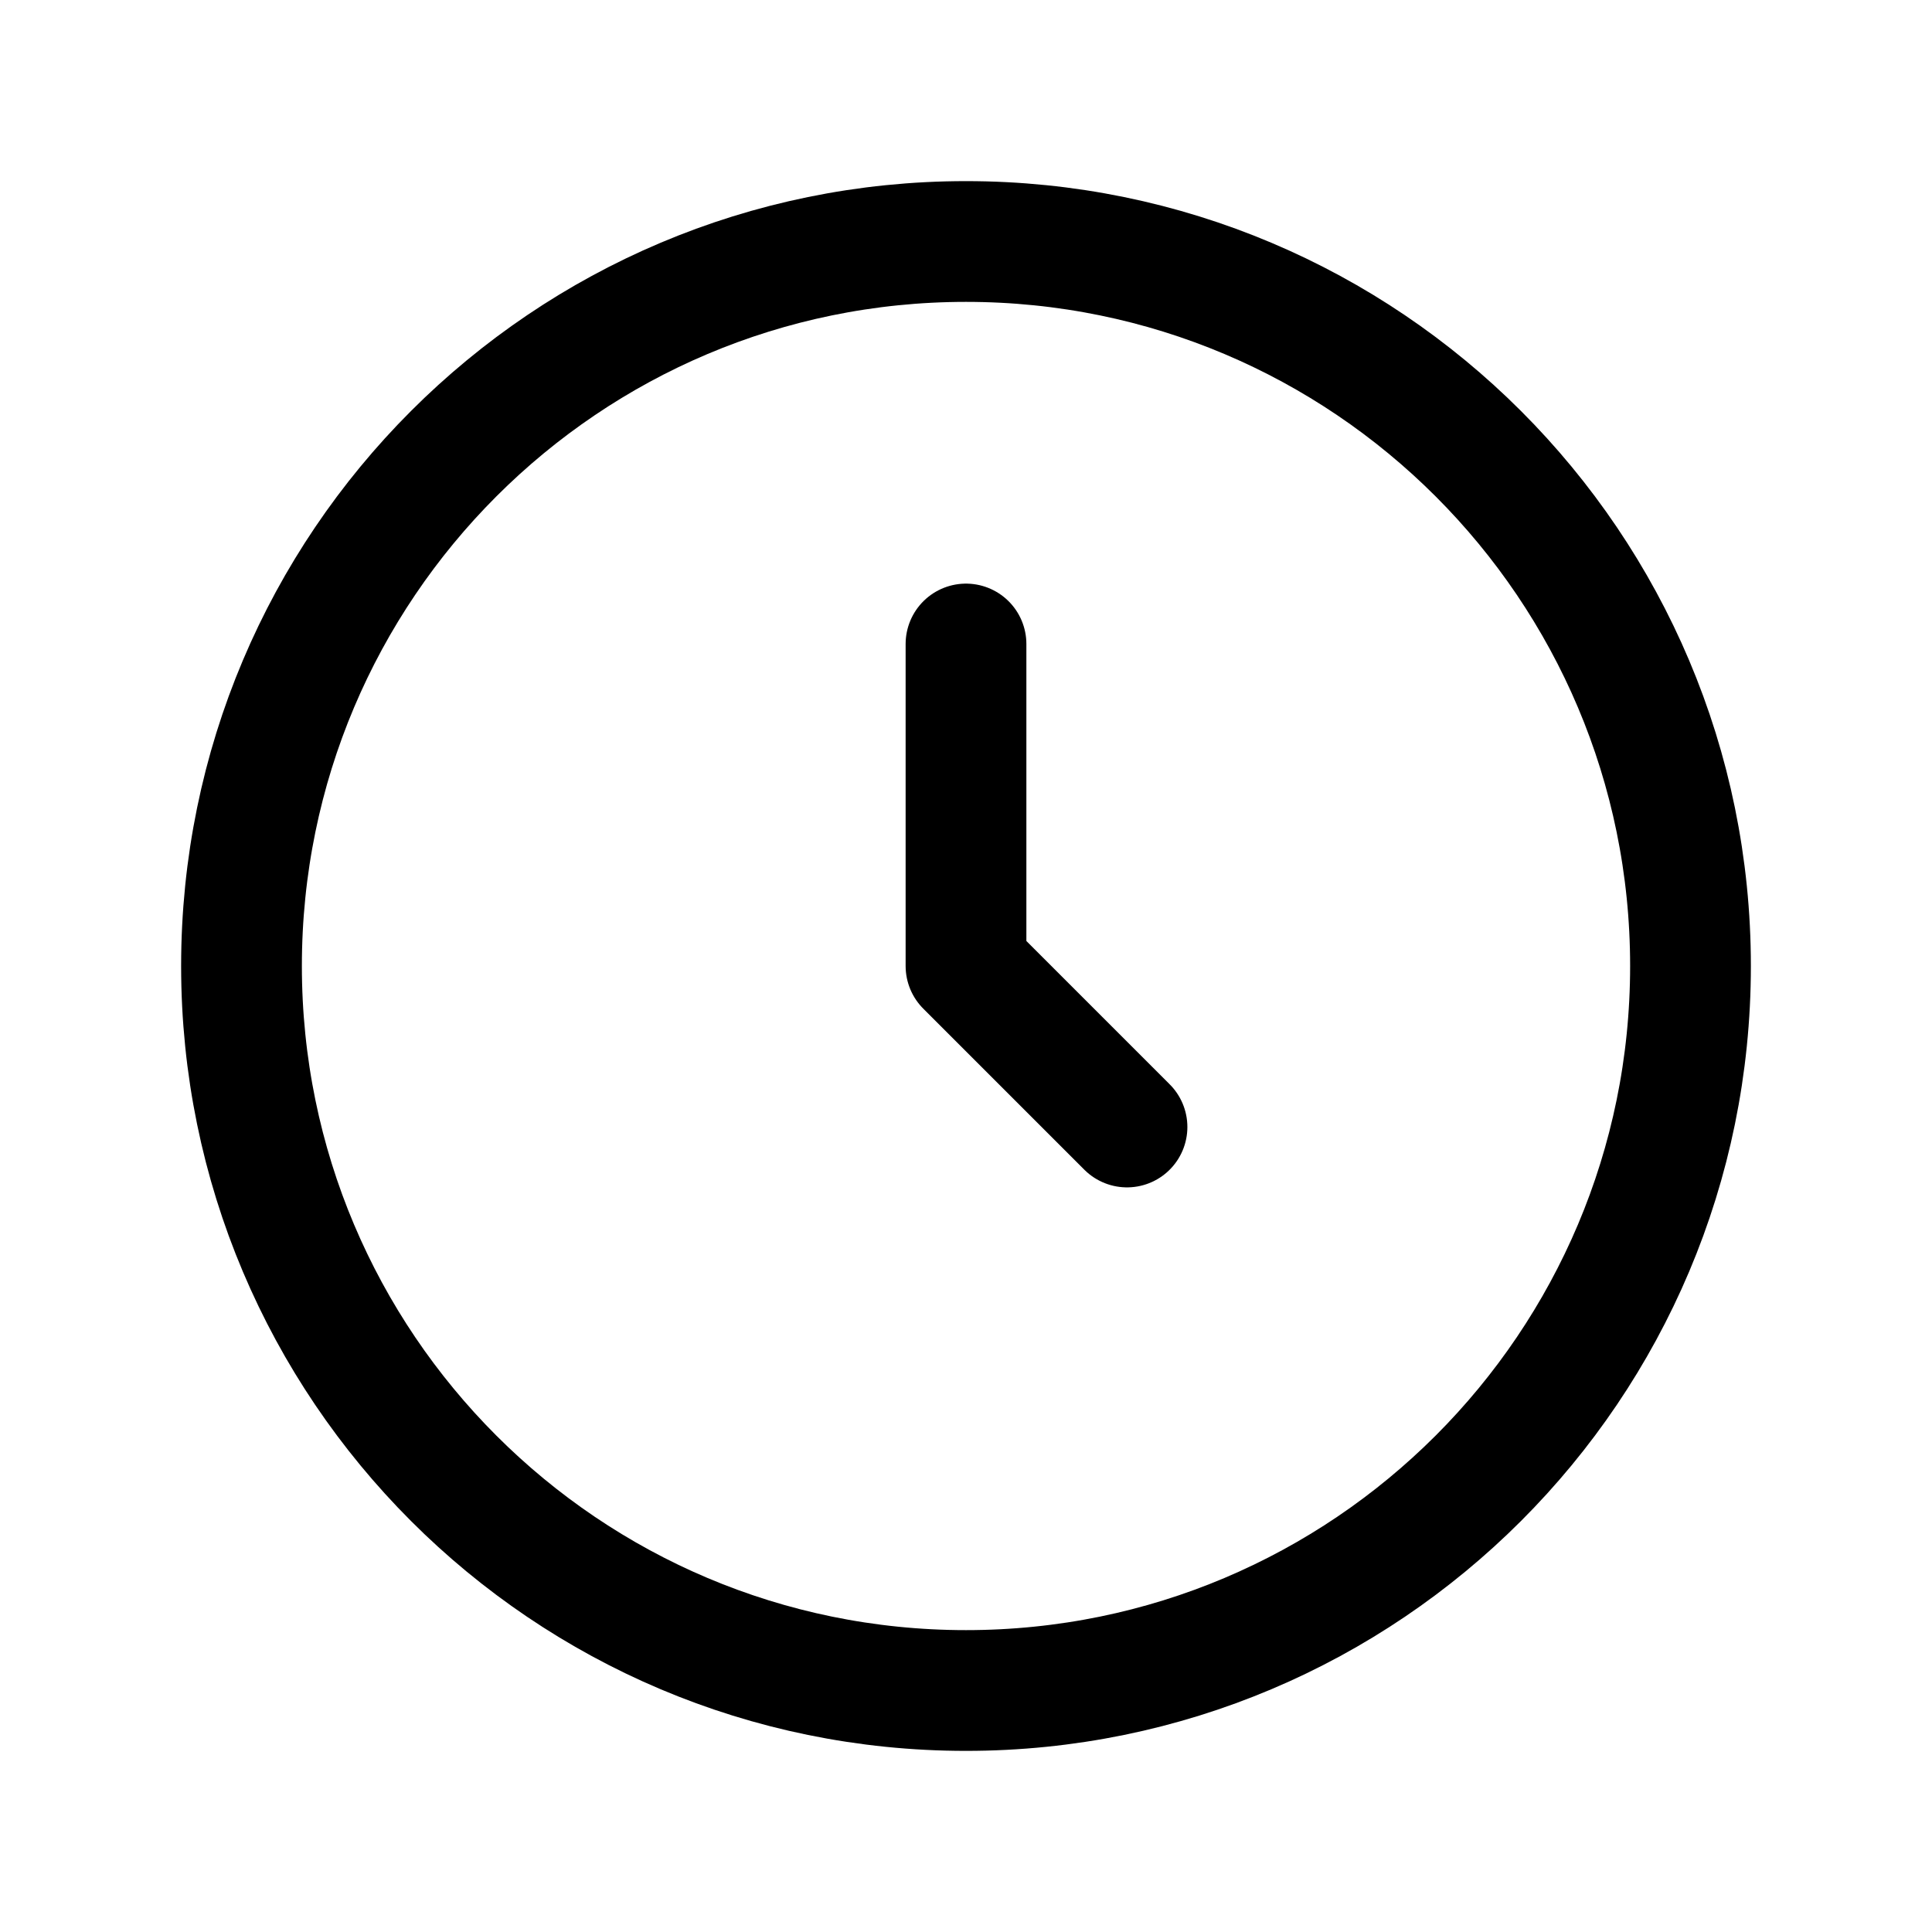
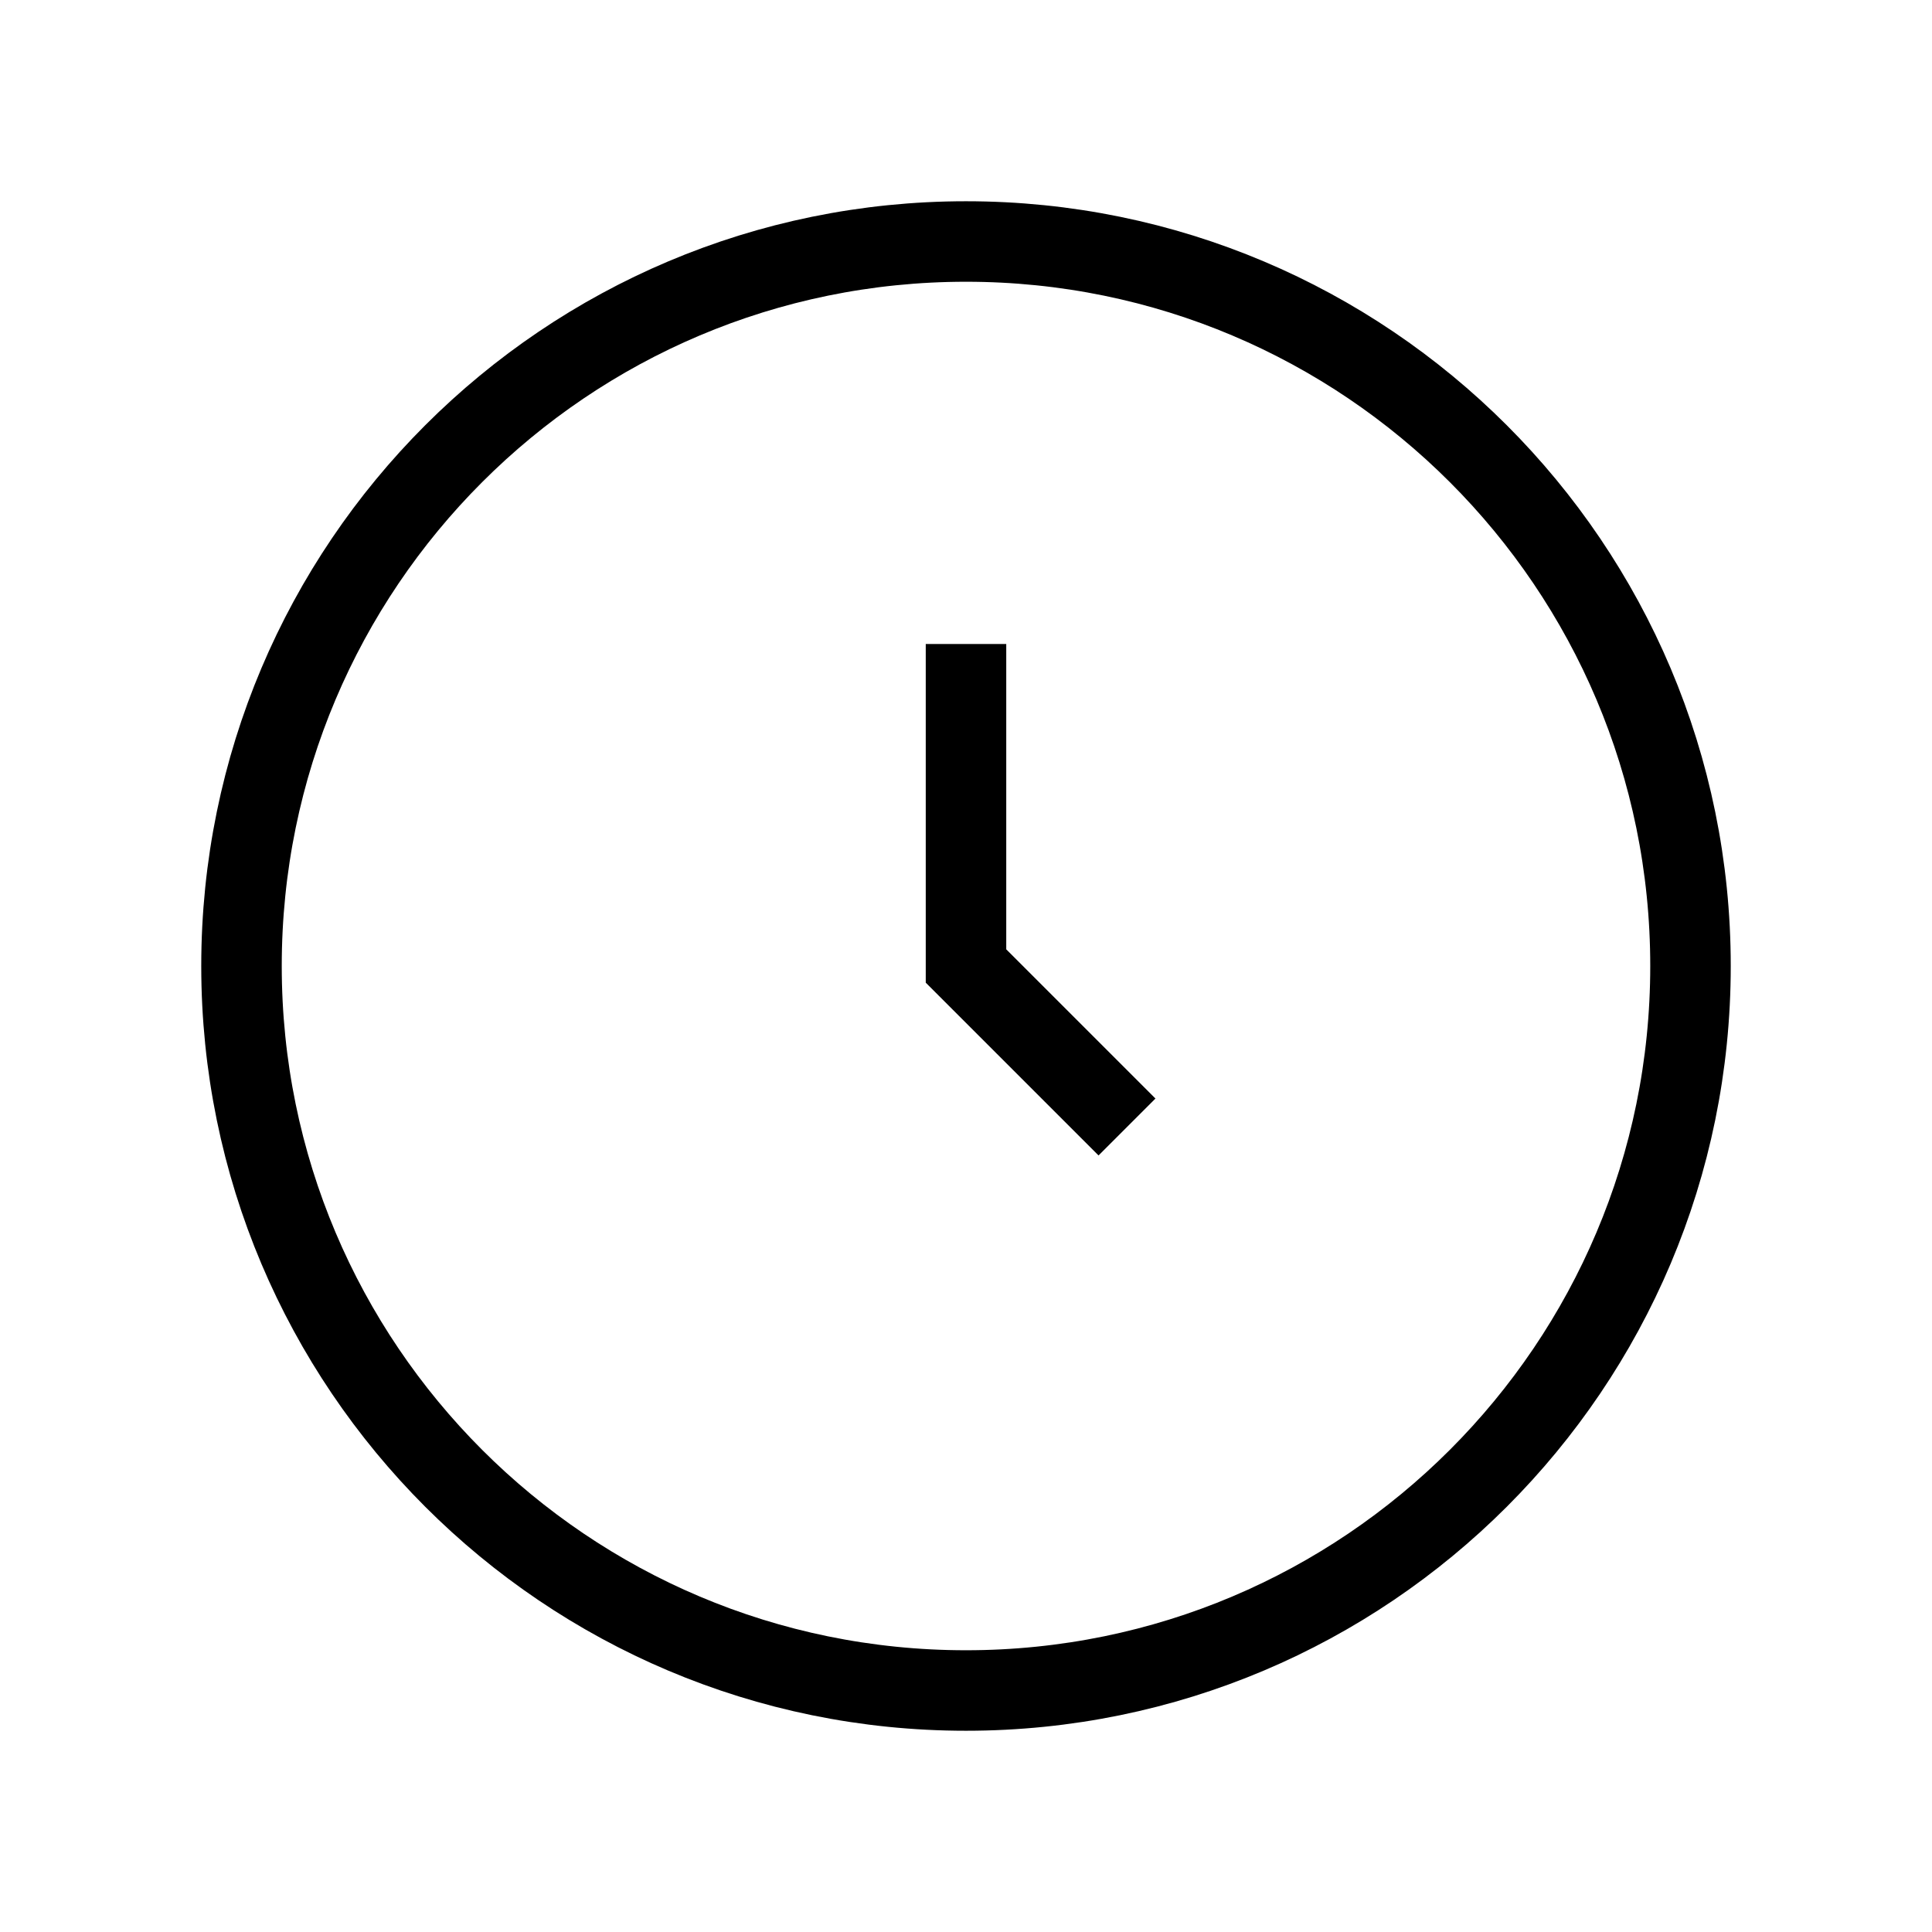
<svg xmlns="http://www.w3.org/2000/svg" width="24" height="24" viewBox="0 0 24 24" fill="none">
-   <path d="M12 8V12L14 14M21 12C21 16.971 16.971 21 12 21C7.029 21 3 16.971 3 12C3 7.029 7.029 3 12 3C16.971 3 21 7.029 21 12Z" stroke="black" stroke-width="1.5" stroke-linecap="round" stroke-linejoin="round" />
+   <path d="M12 8V12L14 14M21 12C21 16.971 16.971 21 12 21C7.029 21 3 16.971 3 12C3 7.029 7.029 3 12 3C16.971 3 21 7.029 21 12Z" stroke="black" strokeWidth="1.5" strokeLinecap="round" strokeLinejoin="round" />
</svg>
